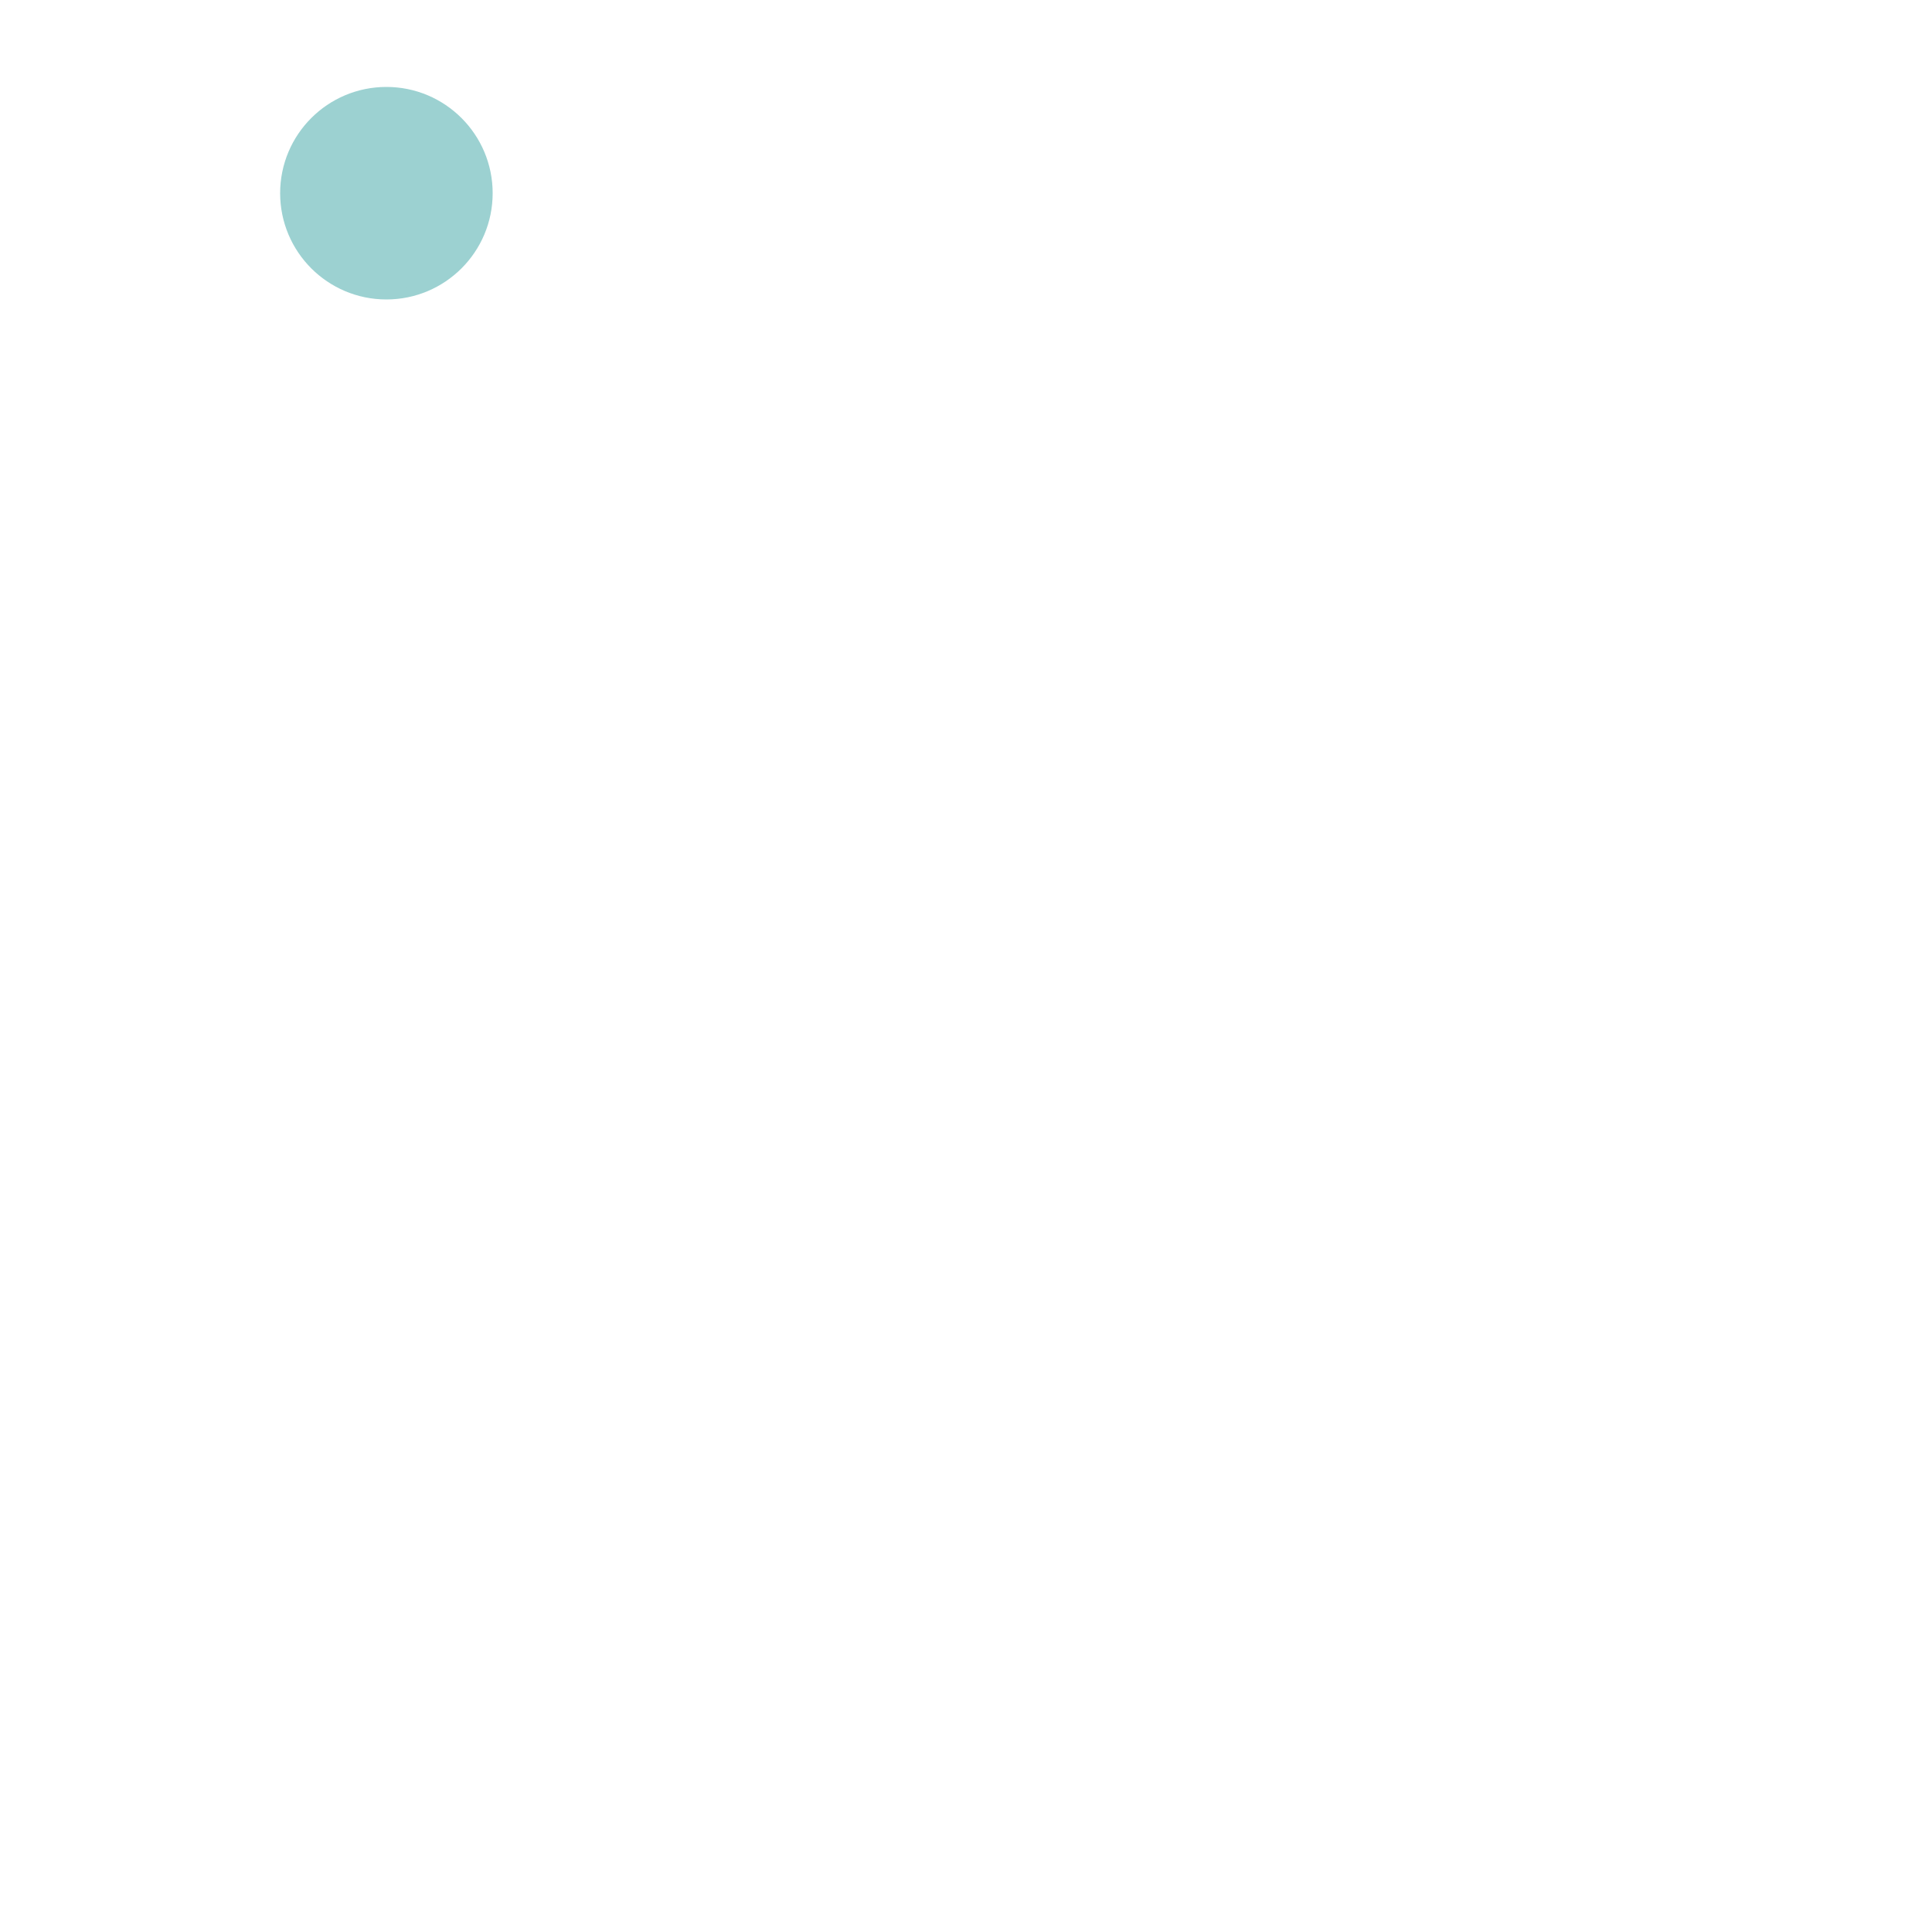
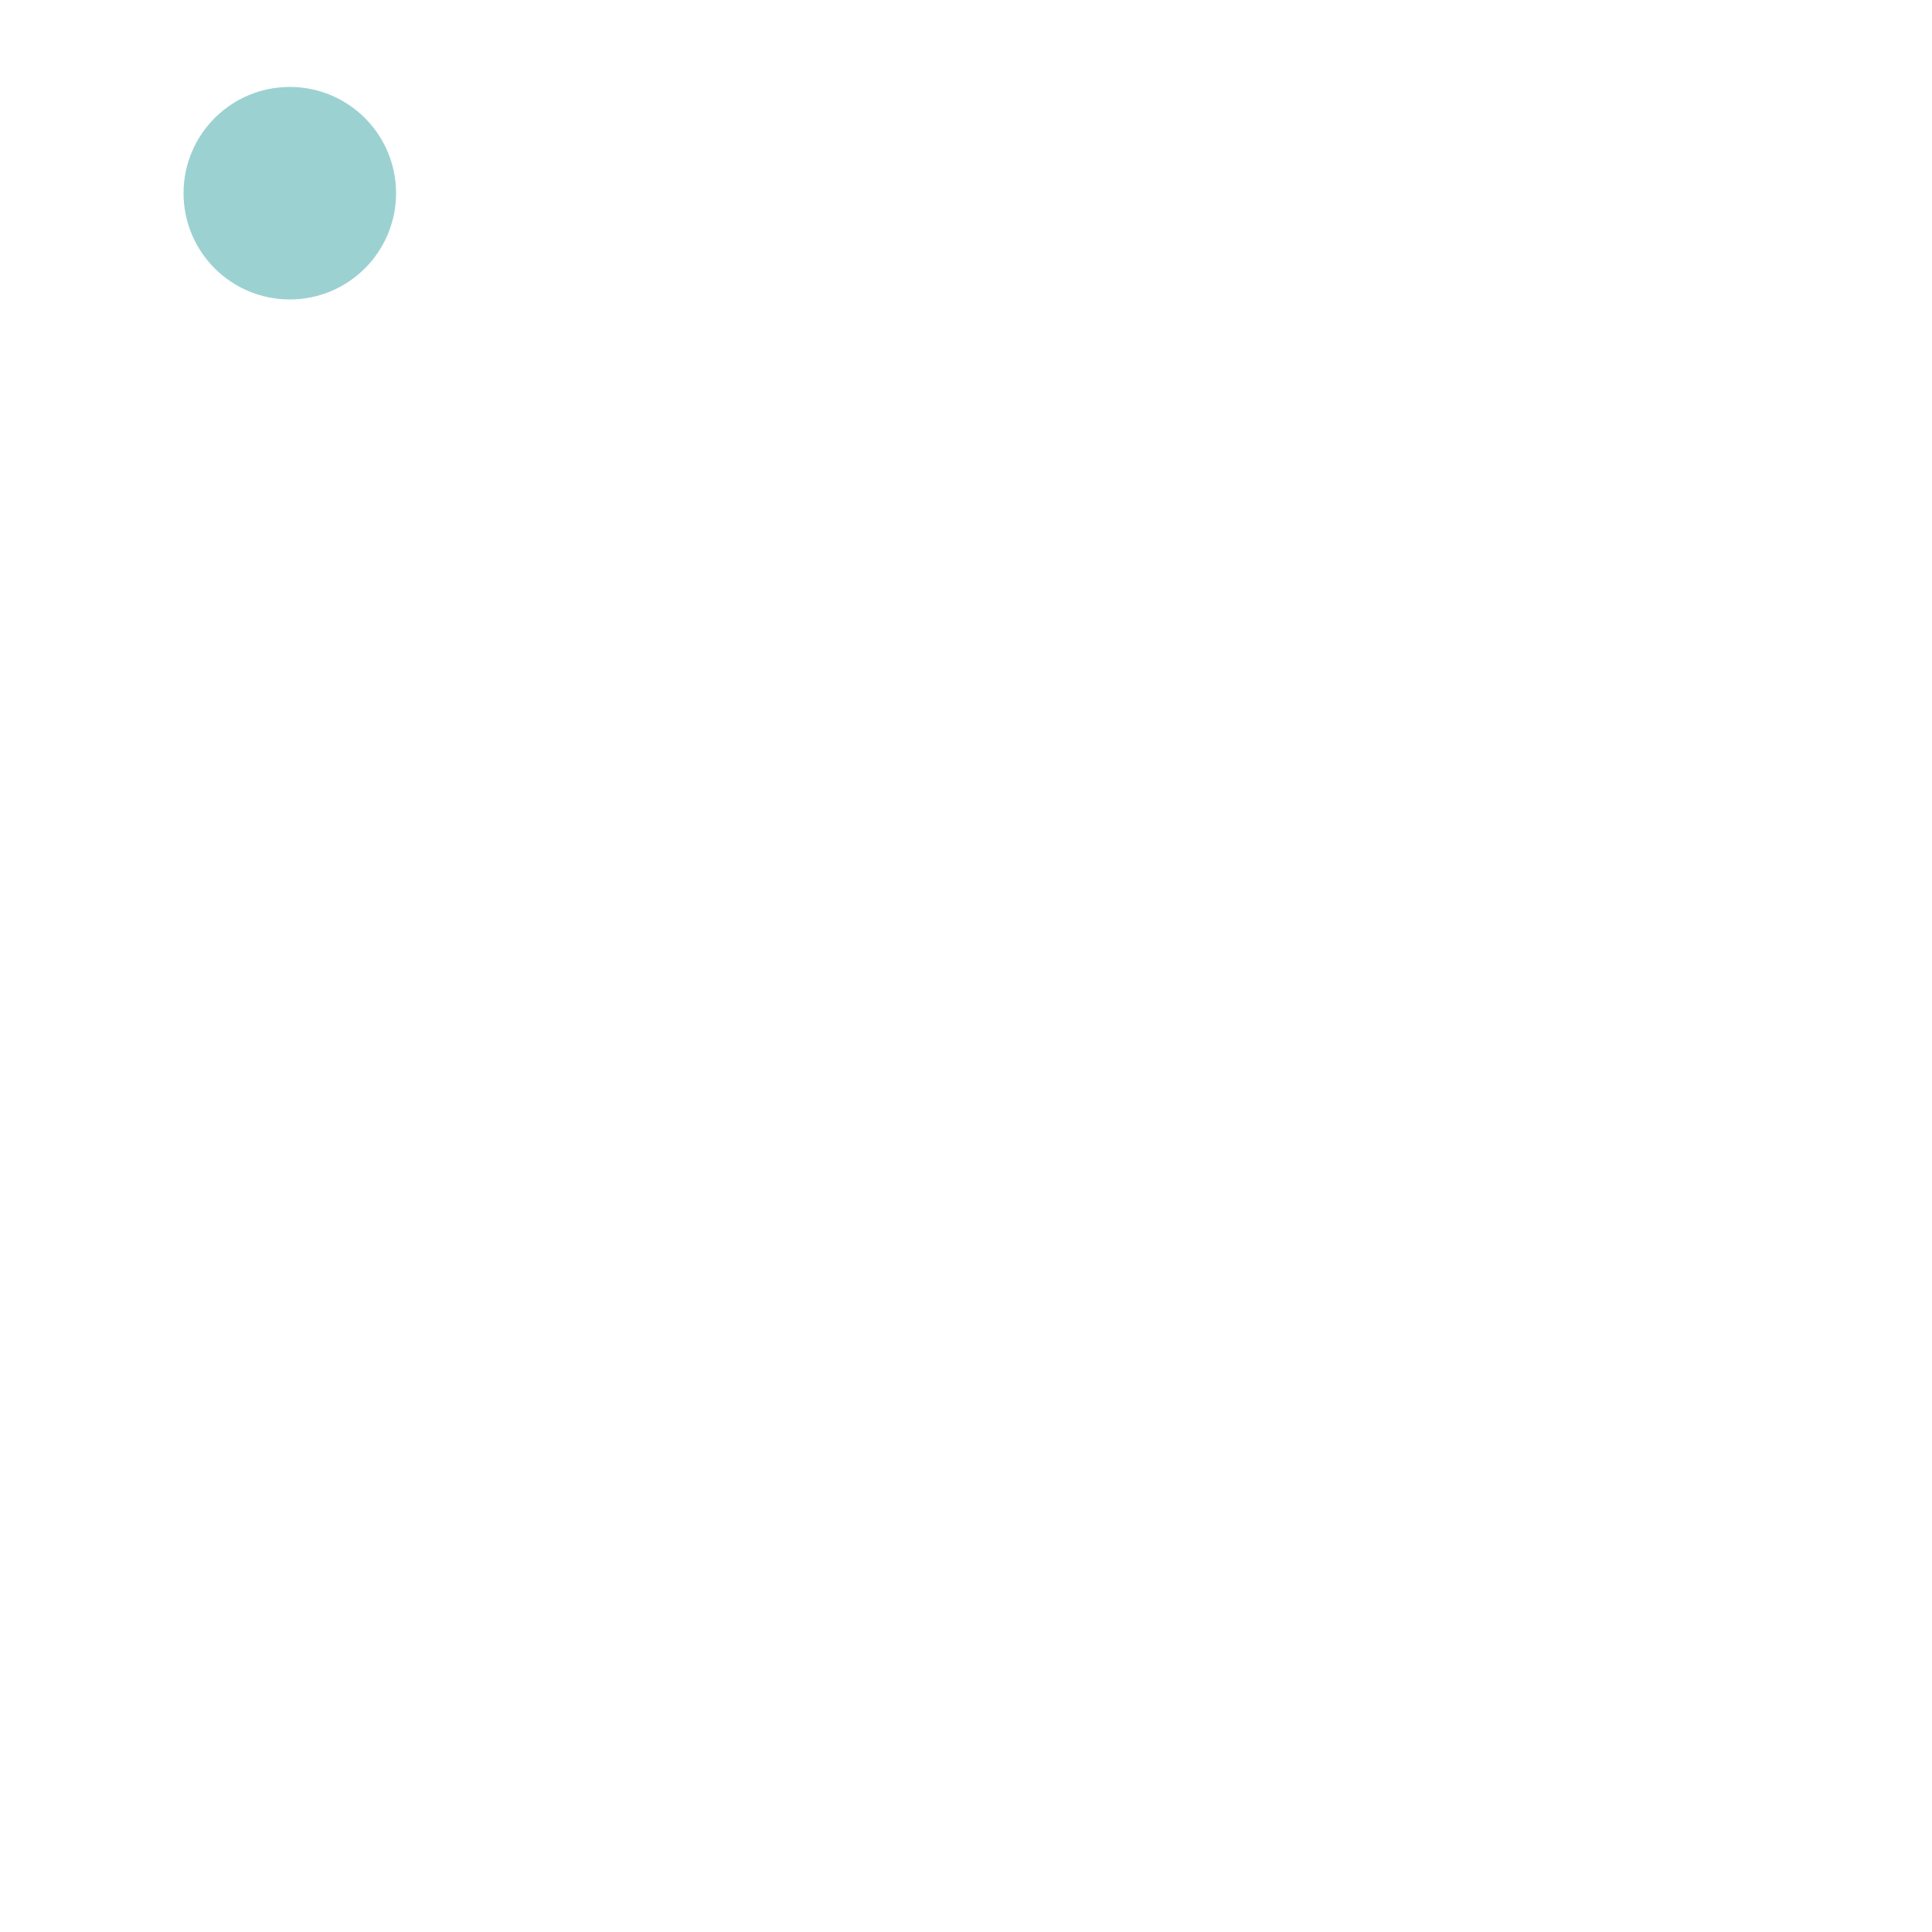
<svg xmlns="http://www.w3.org/2000/svg" width="200" height="200" viewbox="0 0 40 40">
-   <circle cx="40" cy="20" fill="none" r="10" stroke="#9CD1D1" stroke-width="2">
+   <circle cx="30" cy="20" fill="none" r="10" stroke="#9CD1D1" stroke-width="2">
    <animate attributeName="r" from="8" to="20" dur="1.5s" begin="0s" repeatCount="indefinite" />
    <animate attributeName="opacity" from="1" to="0" dur="1.5s" begin="0s" repeatCount="indefinite" />
  </circle>
-   <circle cx="40" cy="20" fill="#9CD1D1" r="10" />
+   <circle cx="30" cy="20" fill="#9CD1D1" r="10" />
</svg>
